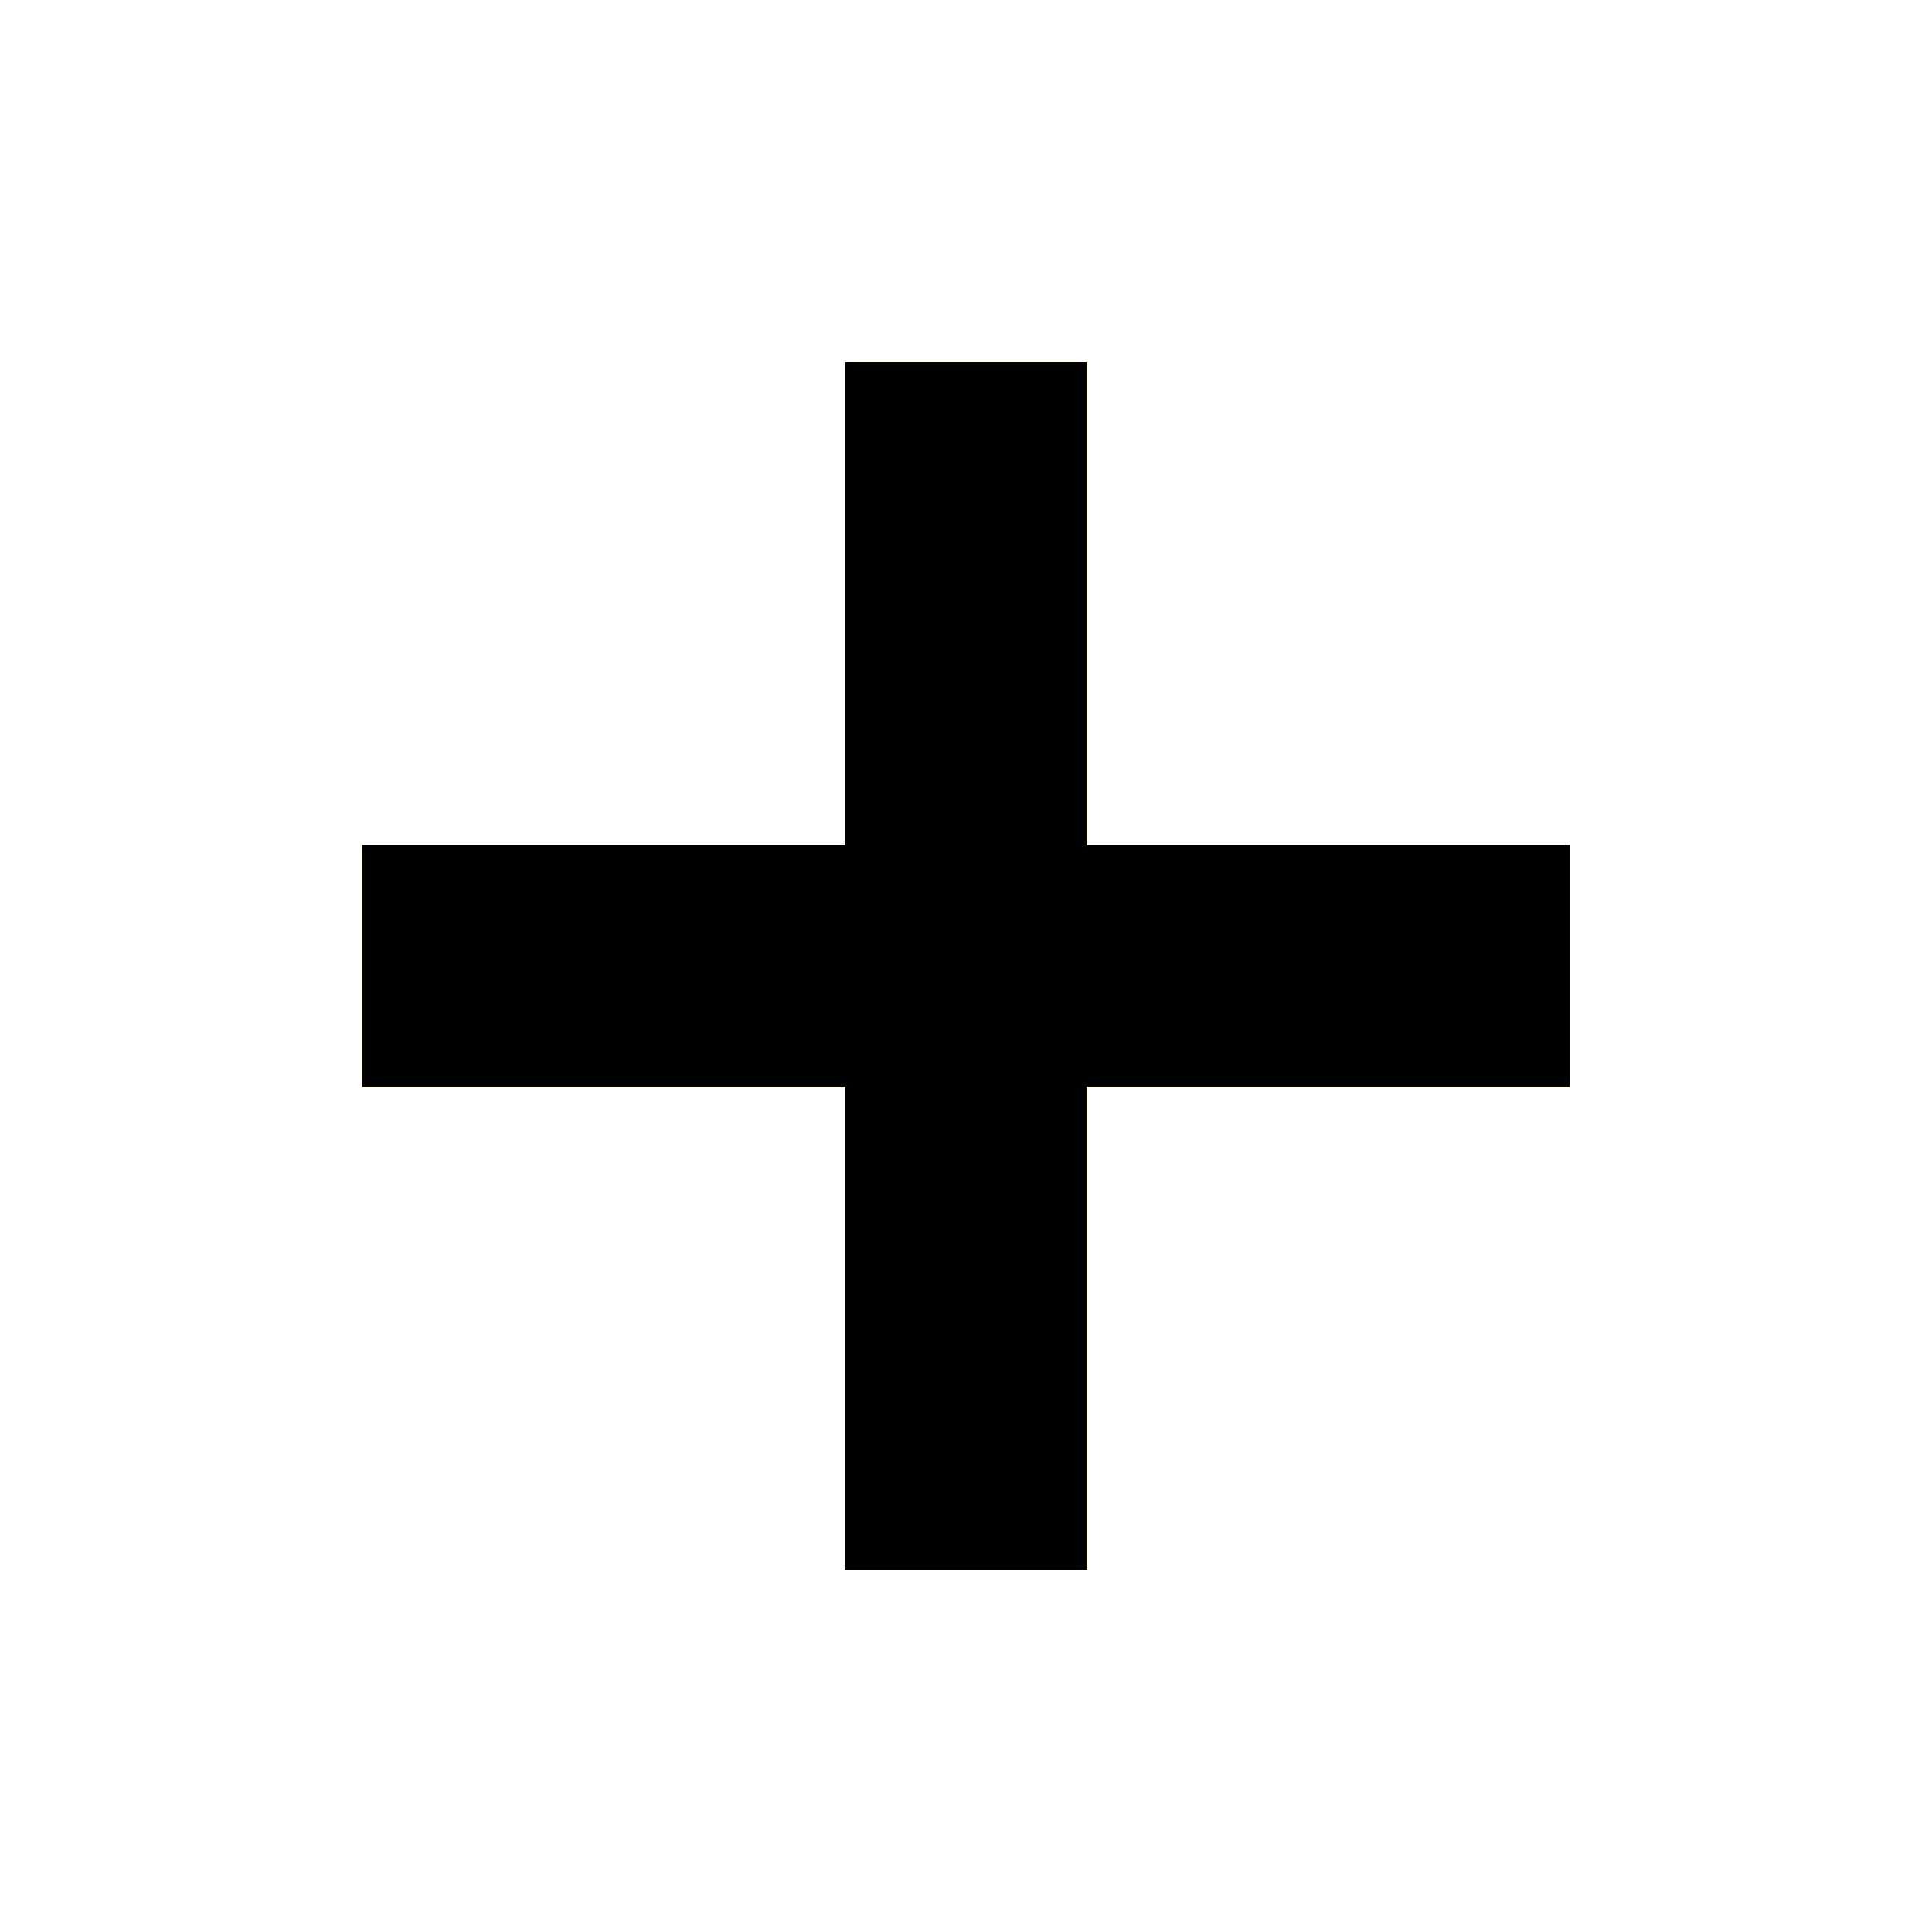
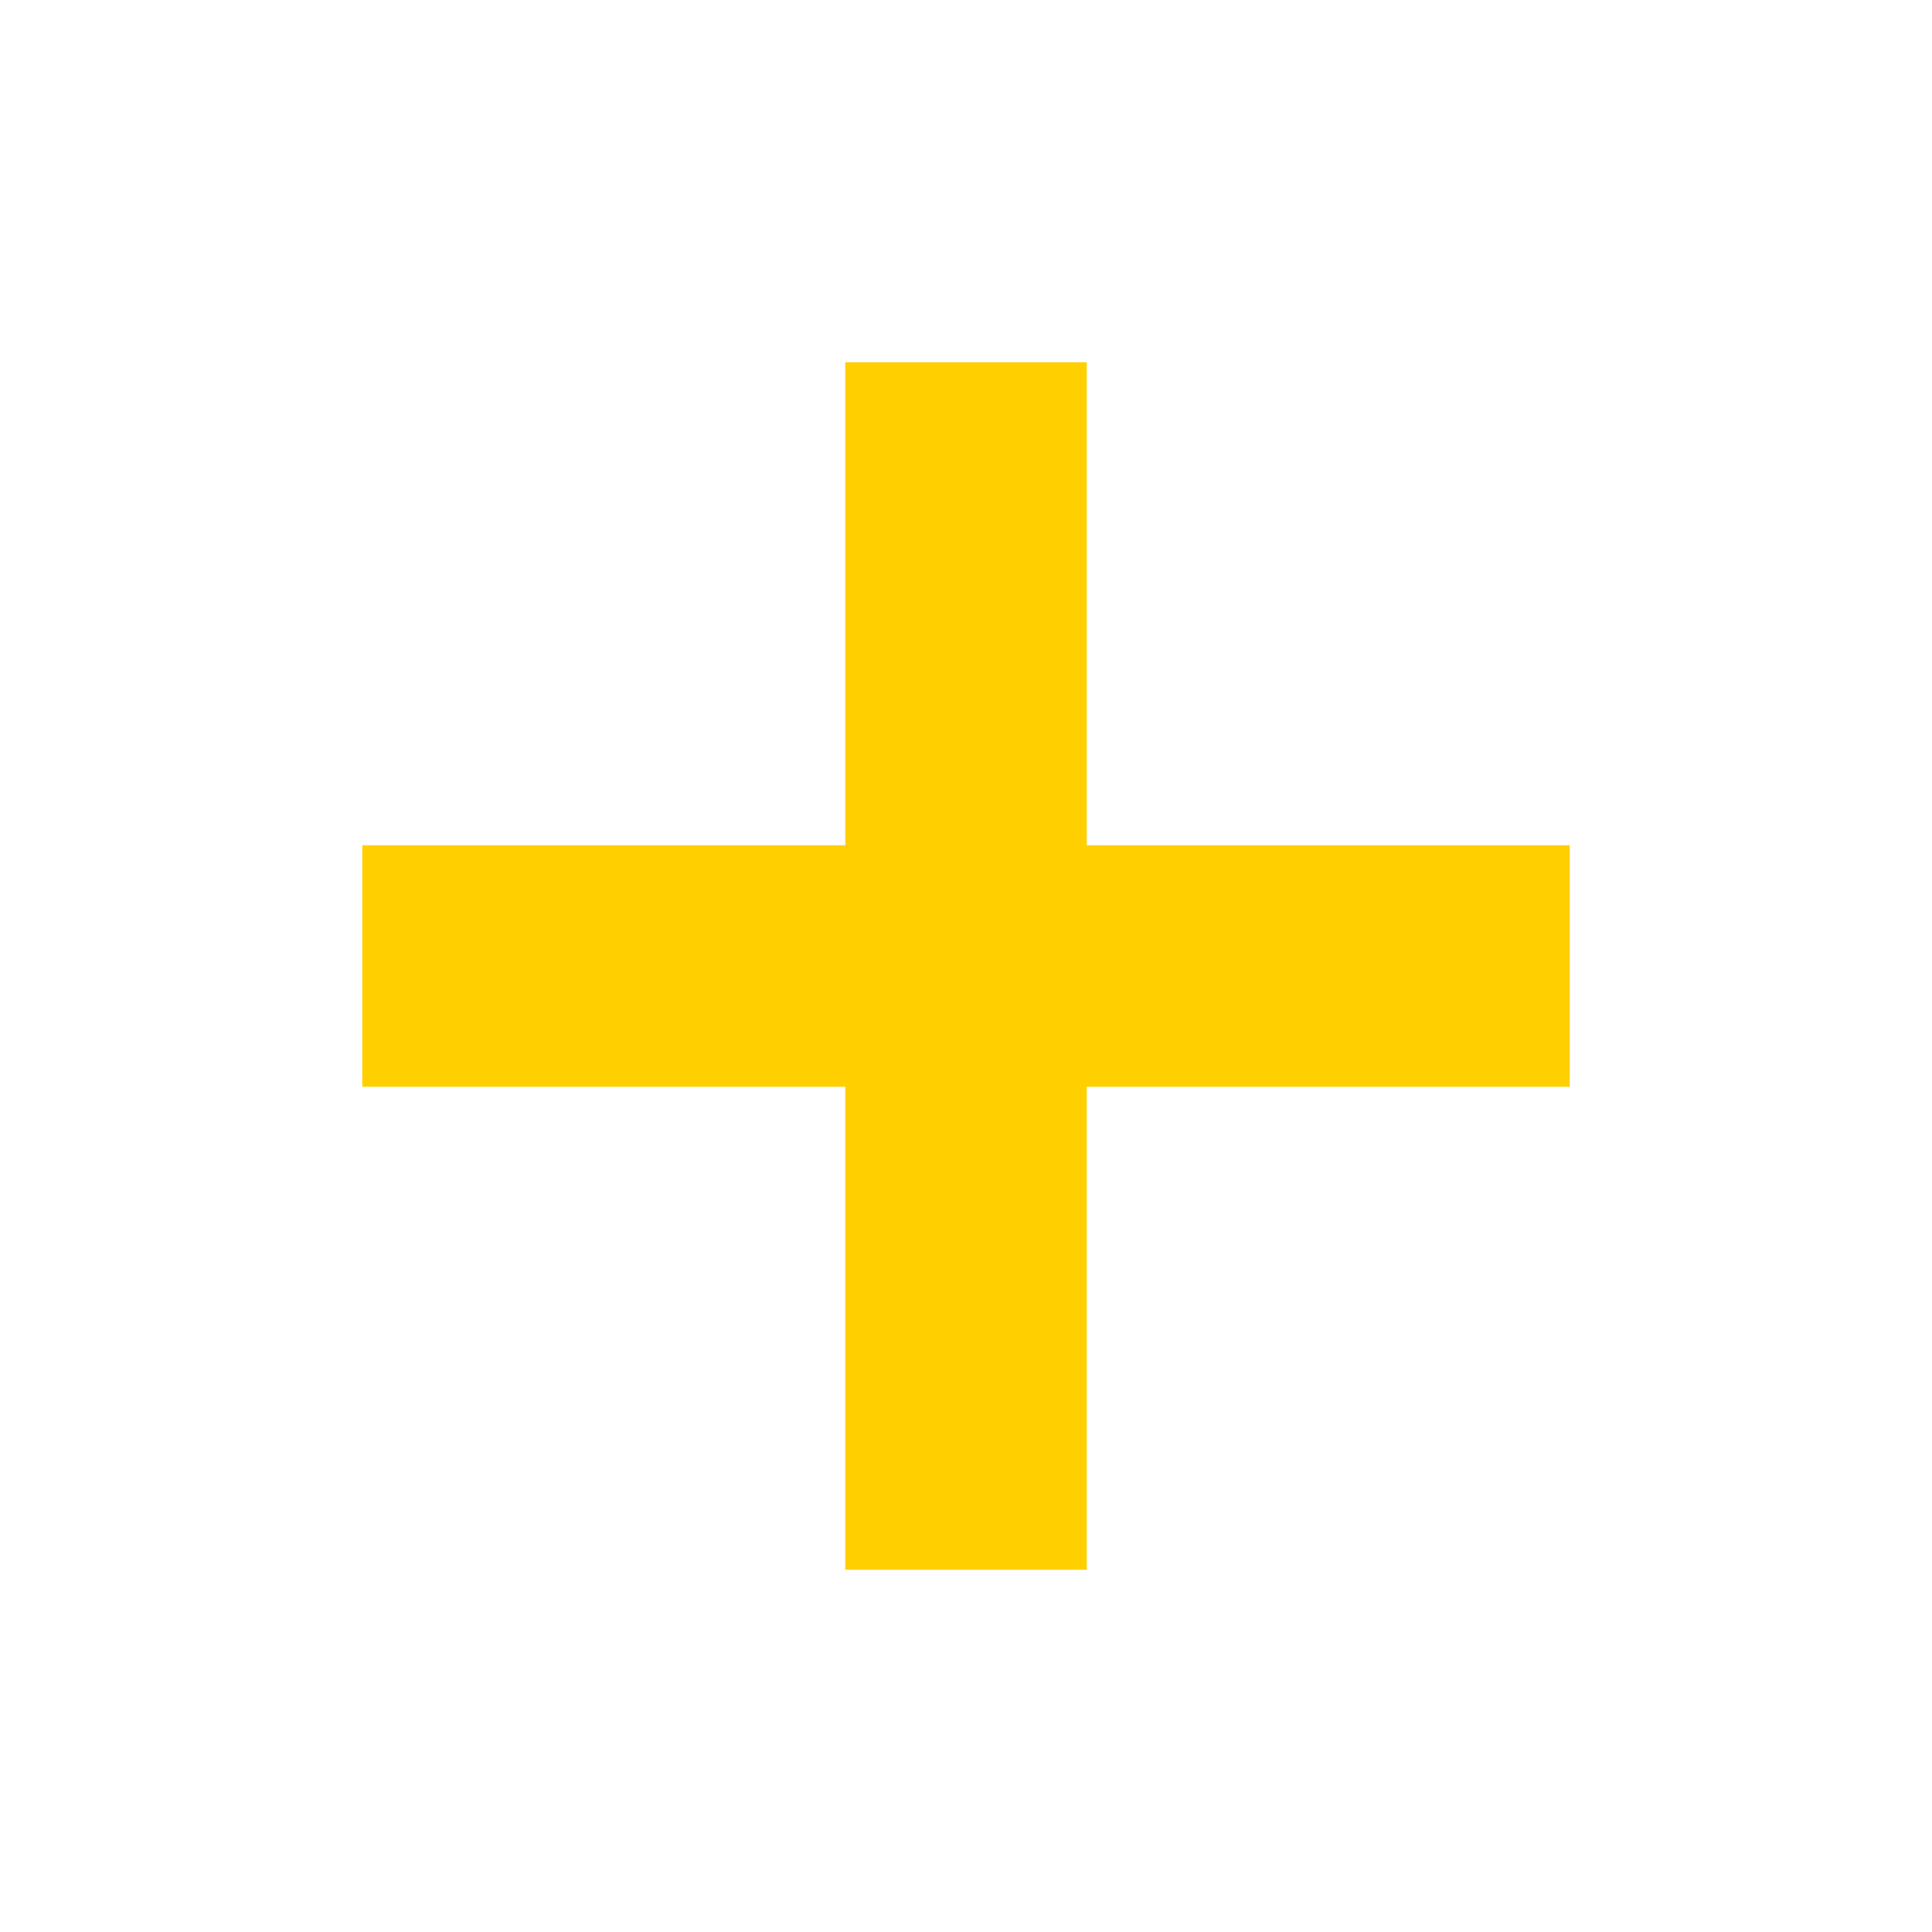
- <svg xmlns="http://www.w3.org/2000/svg" xmlns:xlink="http://www.w3.org/1999/xlink" width="16" height="16" viewBox="0 0 16 16">
-   <defs>
-     <style>
-       use[id^="add"]:not(:target) {
-         display: none;
-       }
-     </style>
-     <g id="add-shape" fill="currentColor">
-       <rect x="3" y="7" width="10" height="2" />
-       <rect x="7" y="3" width="2" height="10" />
-     </g>
-   </defs>
-   <use xlink:href="#add-shape" id="add" color="#FFCF00" />
-   <use xlink:href="#add-shape" id="add-checked" color="#000000" />
+ <svg xmlns="http://www.w3.org/2000/svg" width="16" height="16" viewBox="0 0 16 16">
+   <g fill="#FFCF00">
+     <rect x="3" y="7" width="10" height="2" />
+     <rect x="7" y="3" width="2" height="10" />
+   </g>
</svg>
